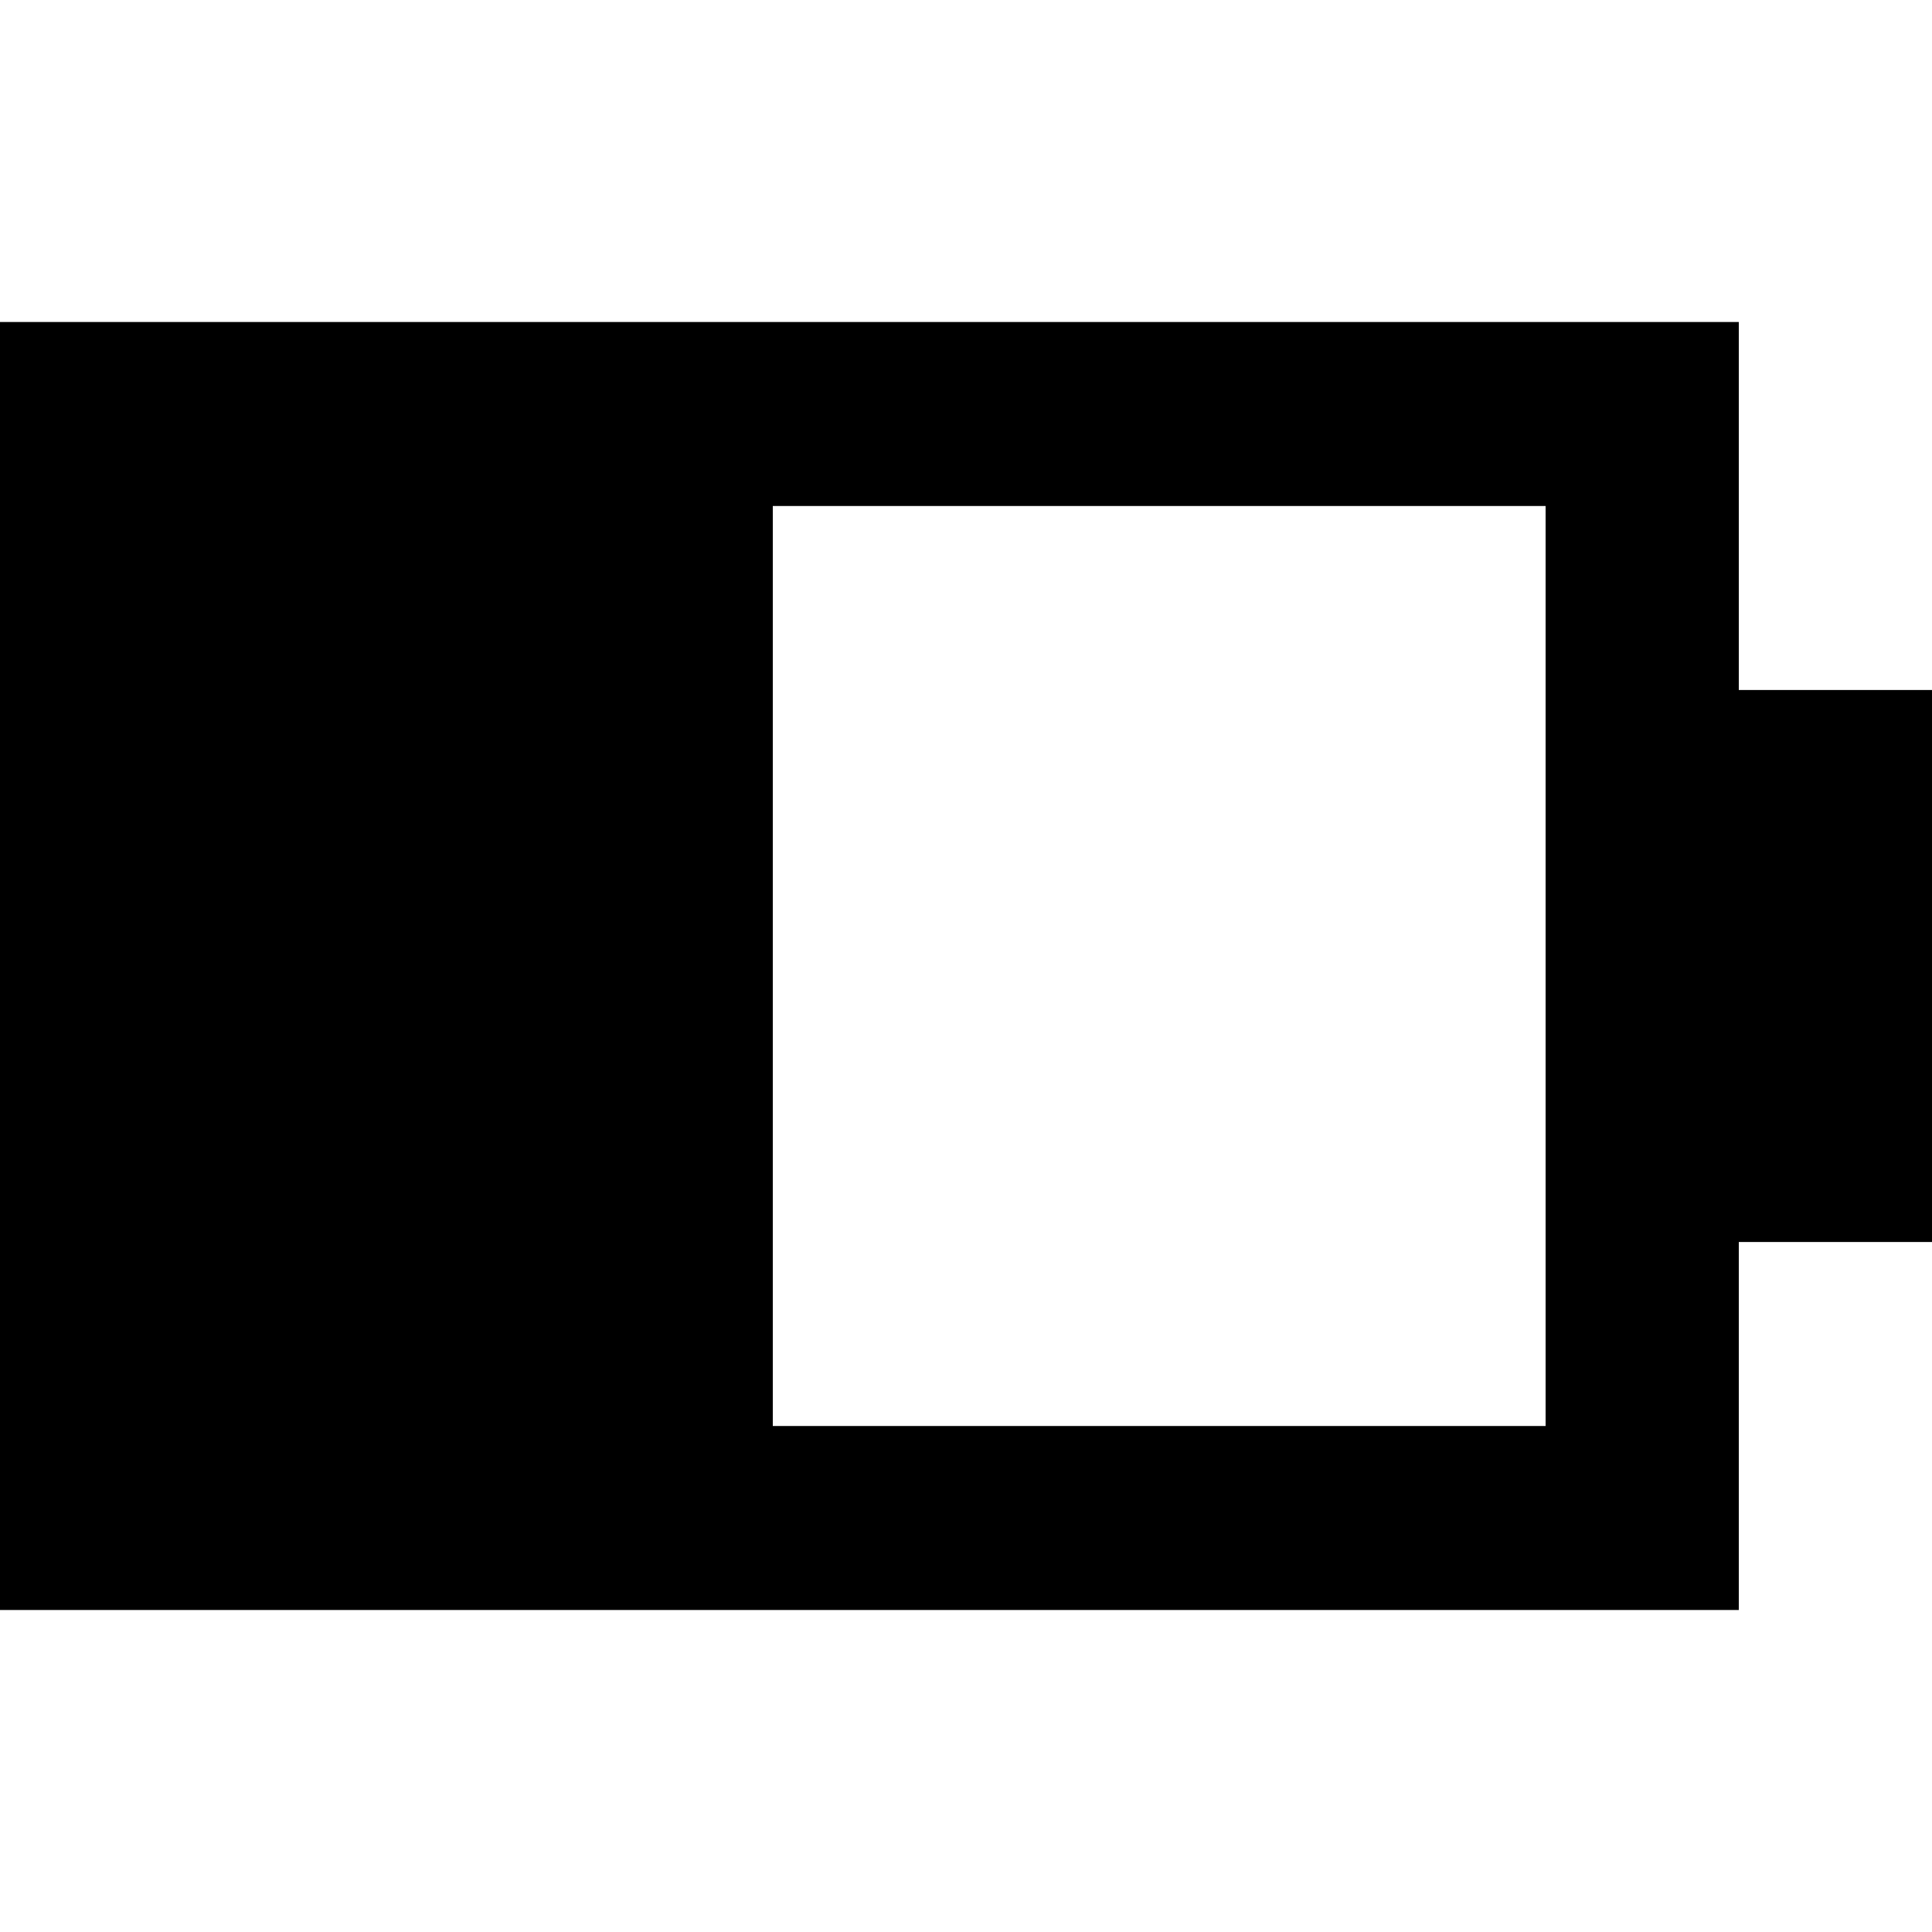
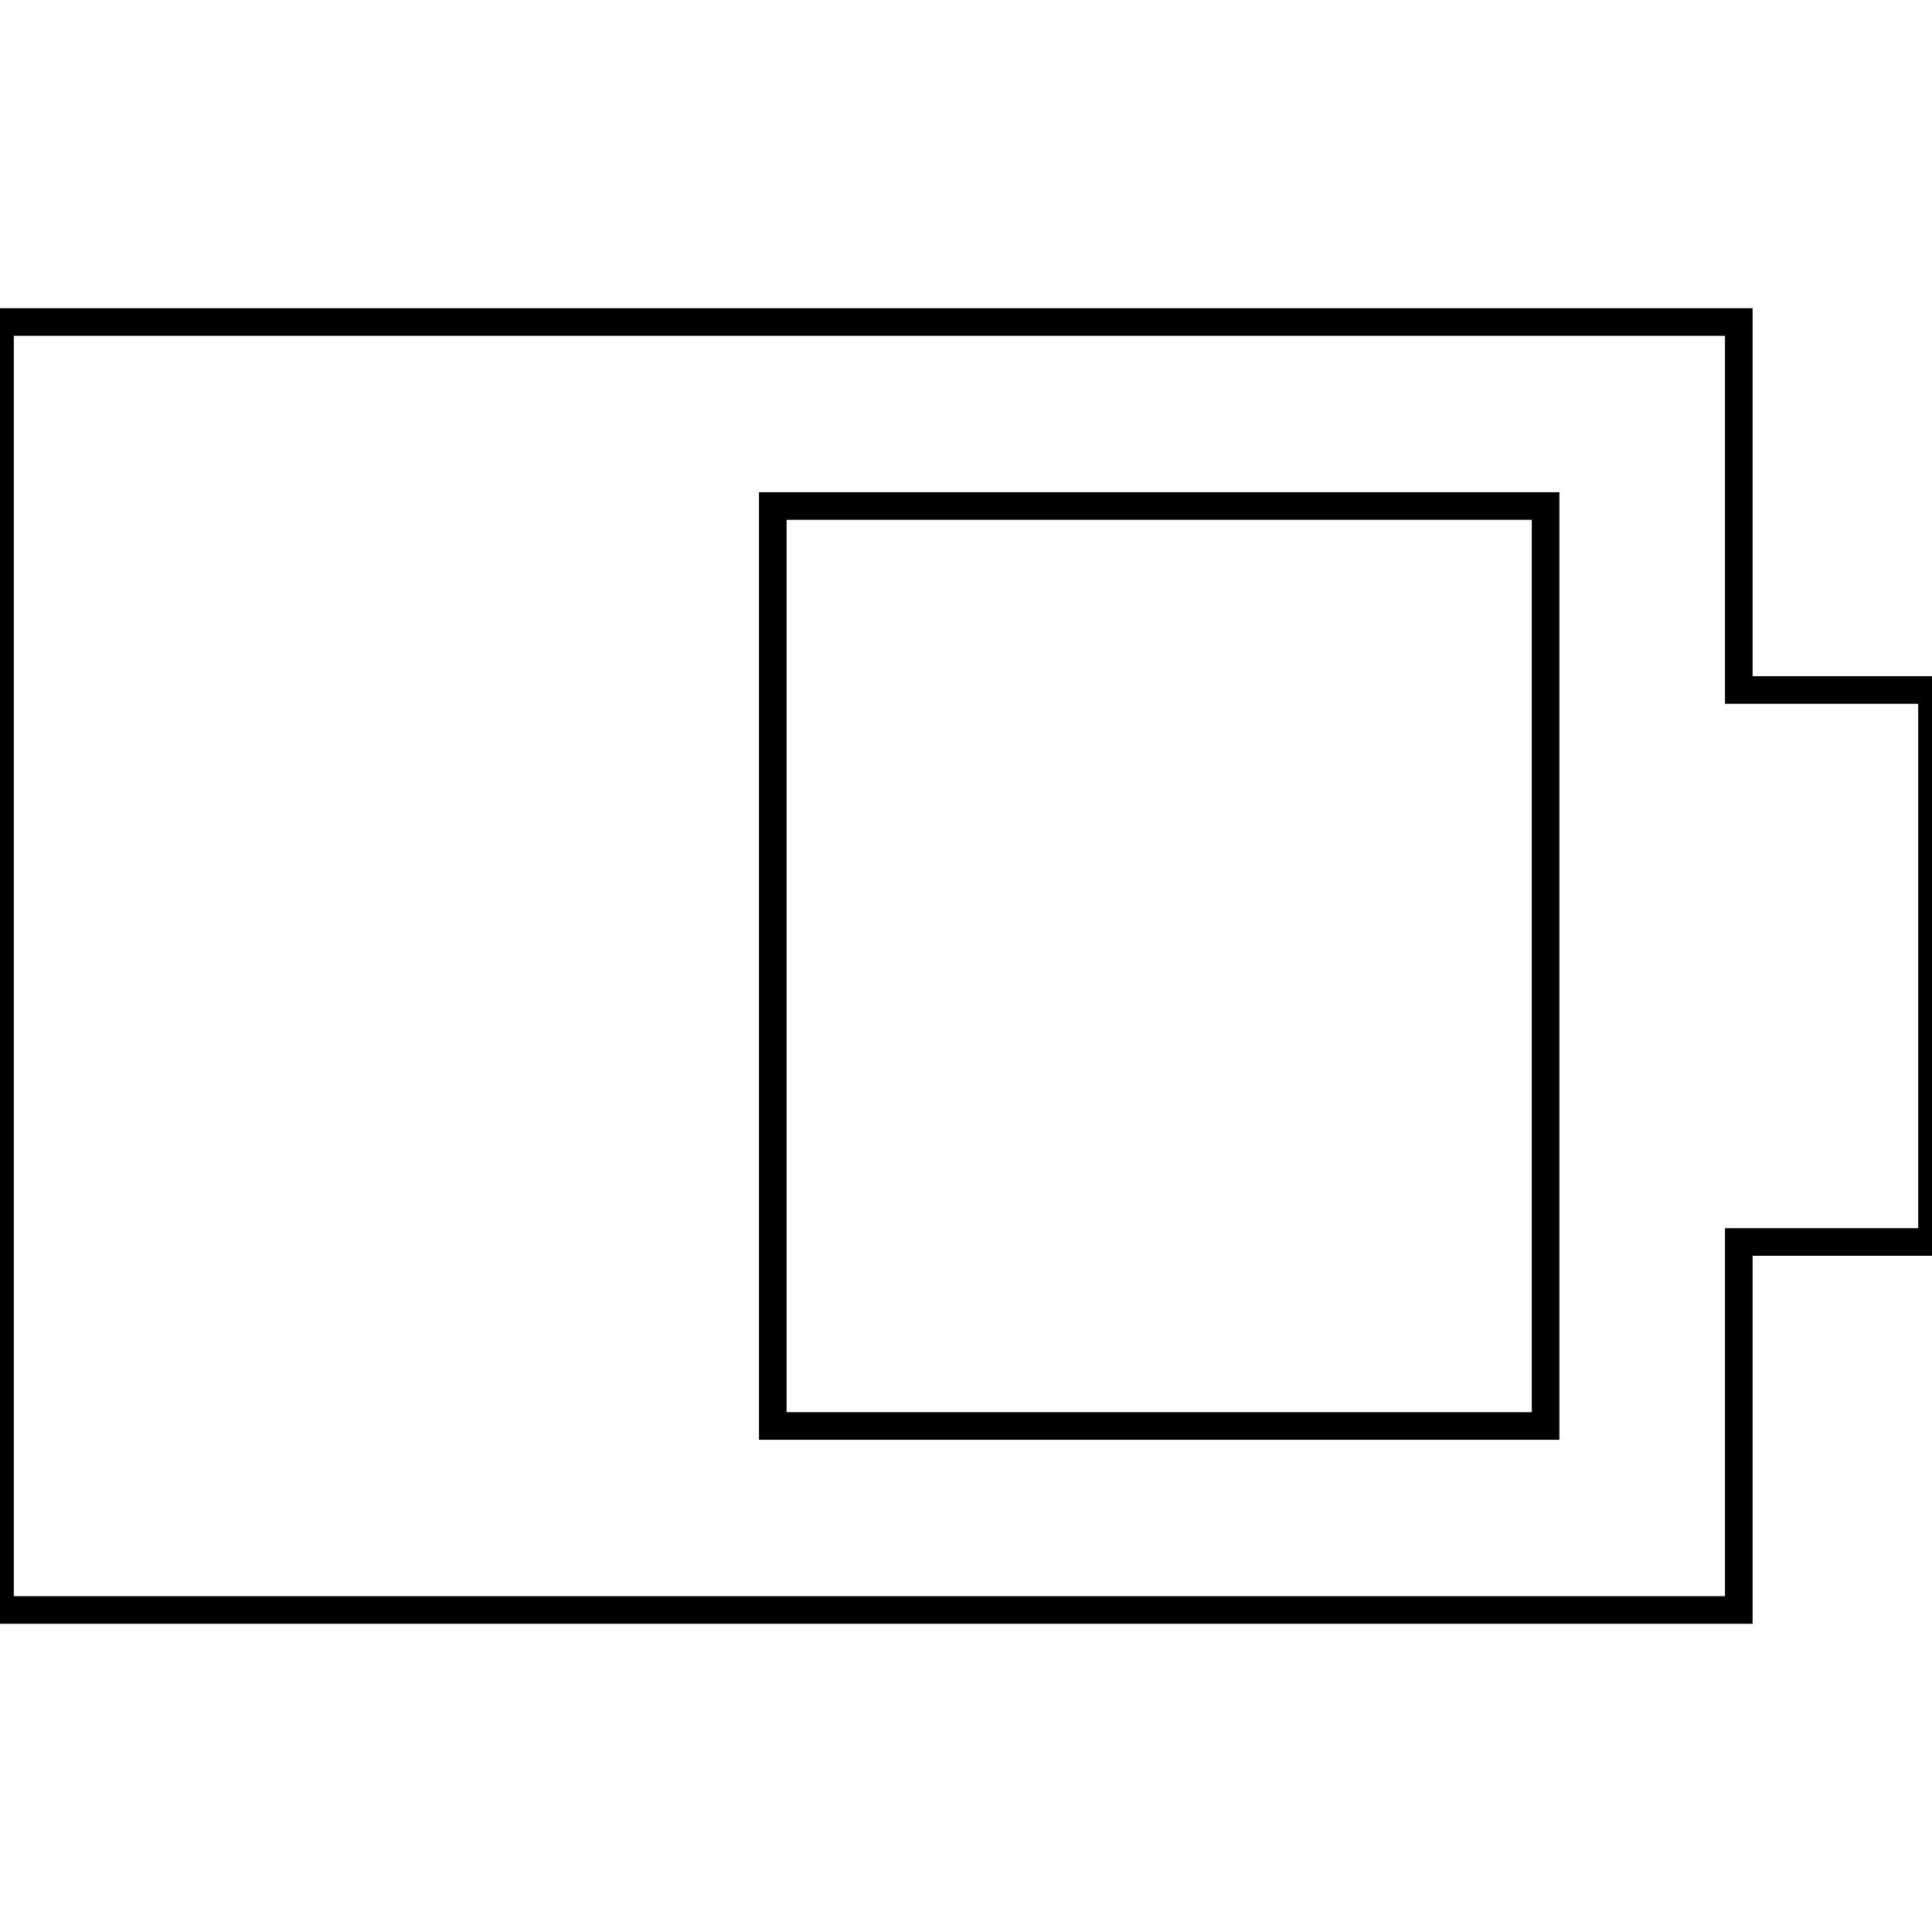
<svg xmlns="http://www.w3.org/2000/svg" width="80px" height="80px" viewBox="0 -3.5 21 21" version="1.1" fill="#000000">
  <g id="SVGRepo_bgCarrier" stroke-width="0" />
  <g id="SVGRepo_tracerCarrier" stroke-linecap="round" stroke-linejoin="round" />
  <g id="SVGRepo_iconCarrier">
    <defs> </defs>
-     <g id="Page-1" stroke="none" stroke-width="1" fill="none" fill-rule="evenodd">
-       <g id="Dribbble-Light-Preview" transform="translate(-339, -403)" fill="#000000">
+     <g id="Page-1" stroke="black" stroke-width="0.3" fill="none" fill-rule="evenodd">
+       <g id="Dribbble-Light-Preview" transform="translate(-339, -403)" fill="#ffff">
        <g id="icons" transform="translate(56, 160)">
          <path d="M291.4,255 L299.8,255 L299.8,245 L291.4,245 L291.4,255 Z M301.9,247 L301.9,243 L283,243 L283,257 L301.9,257 L301.9,253 L304,253 L304,247 L301.9,247 Z" id="battery-[#1473]"> </path>
        </g>
      </g>
    </g>
  </g>
</svg>
